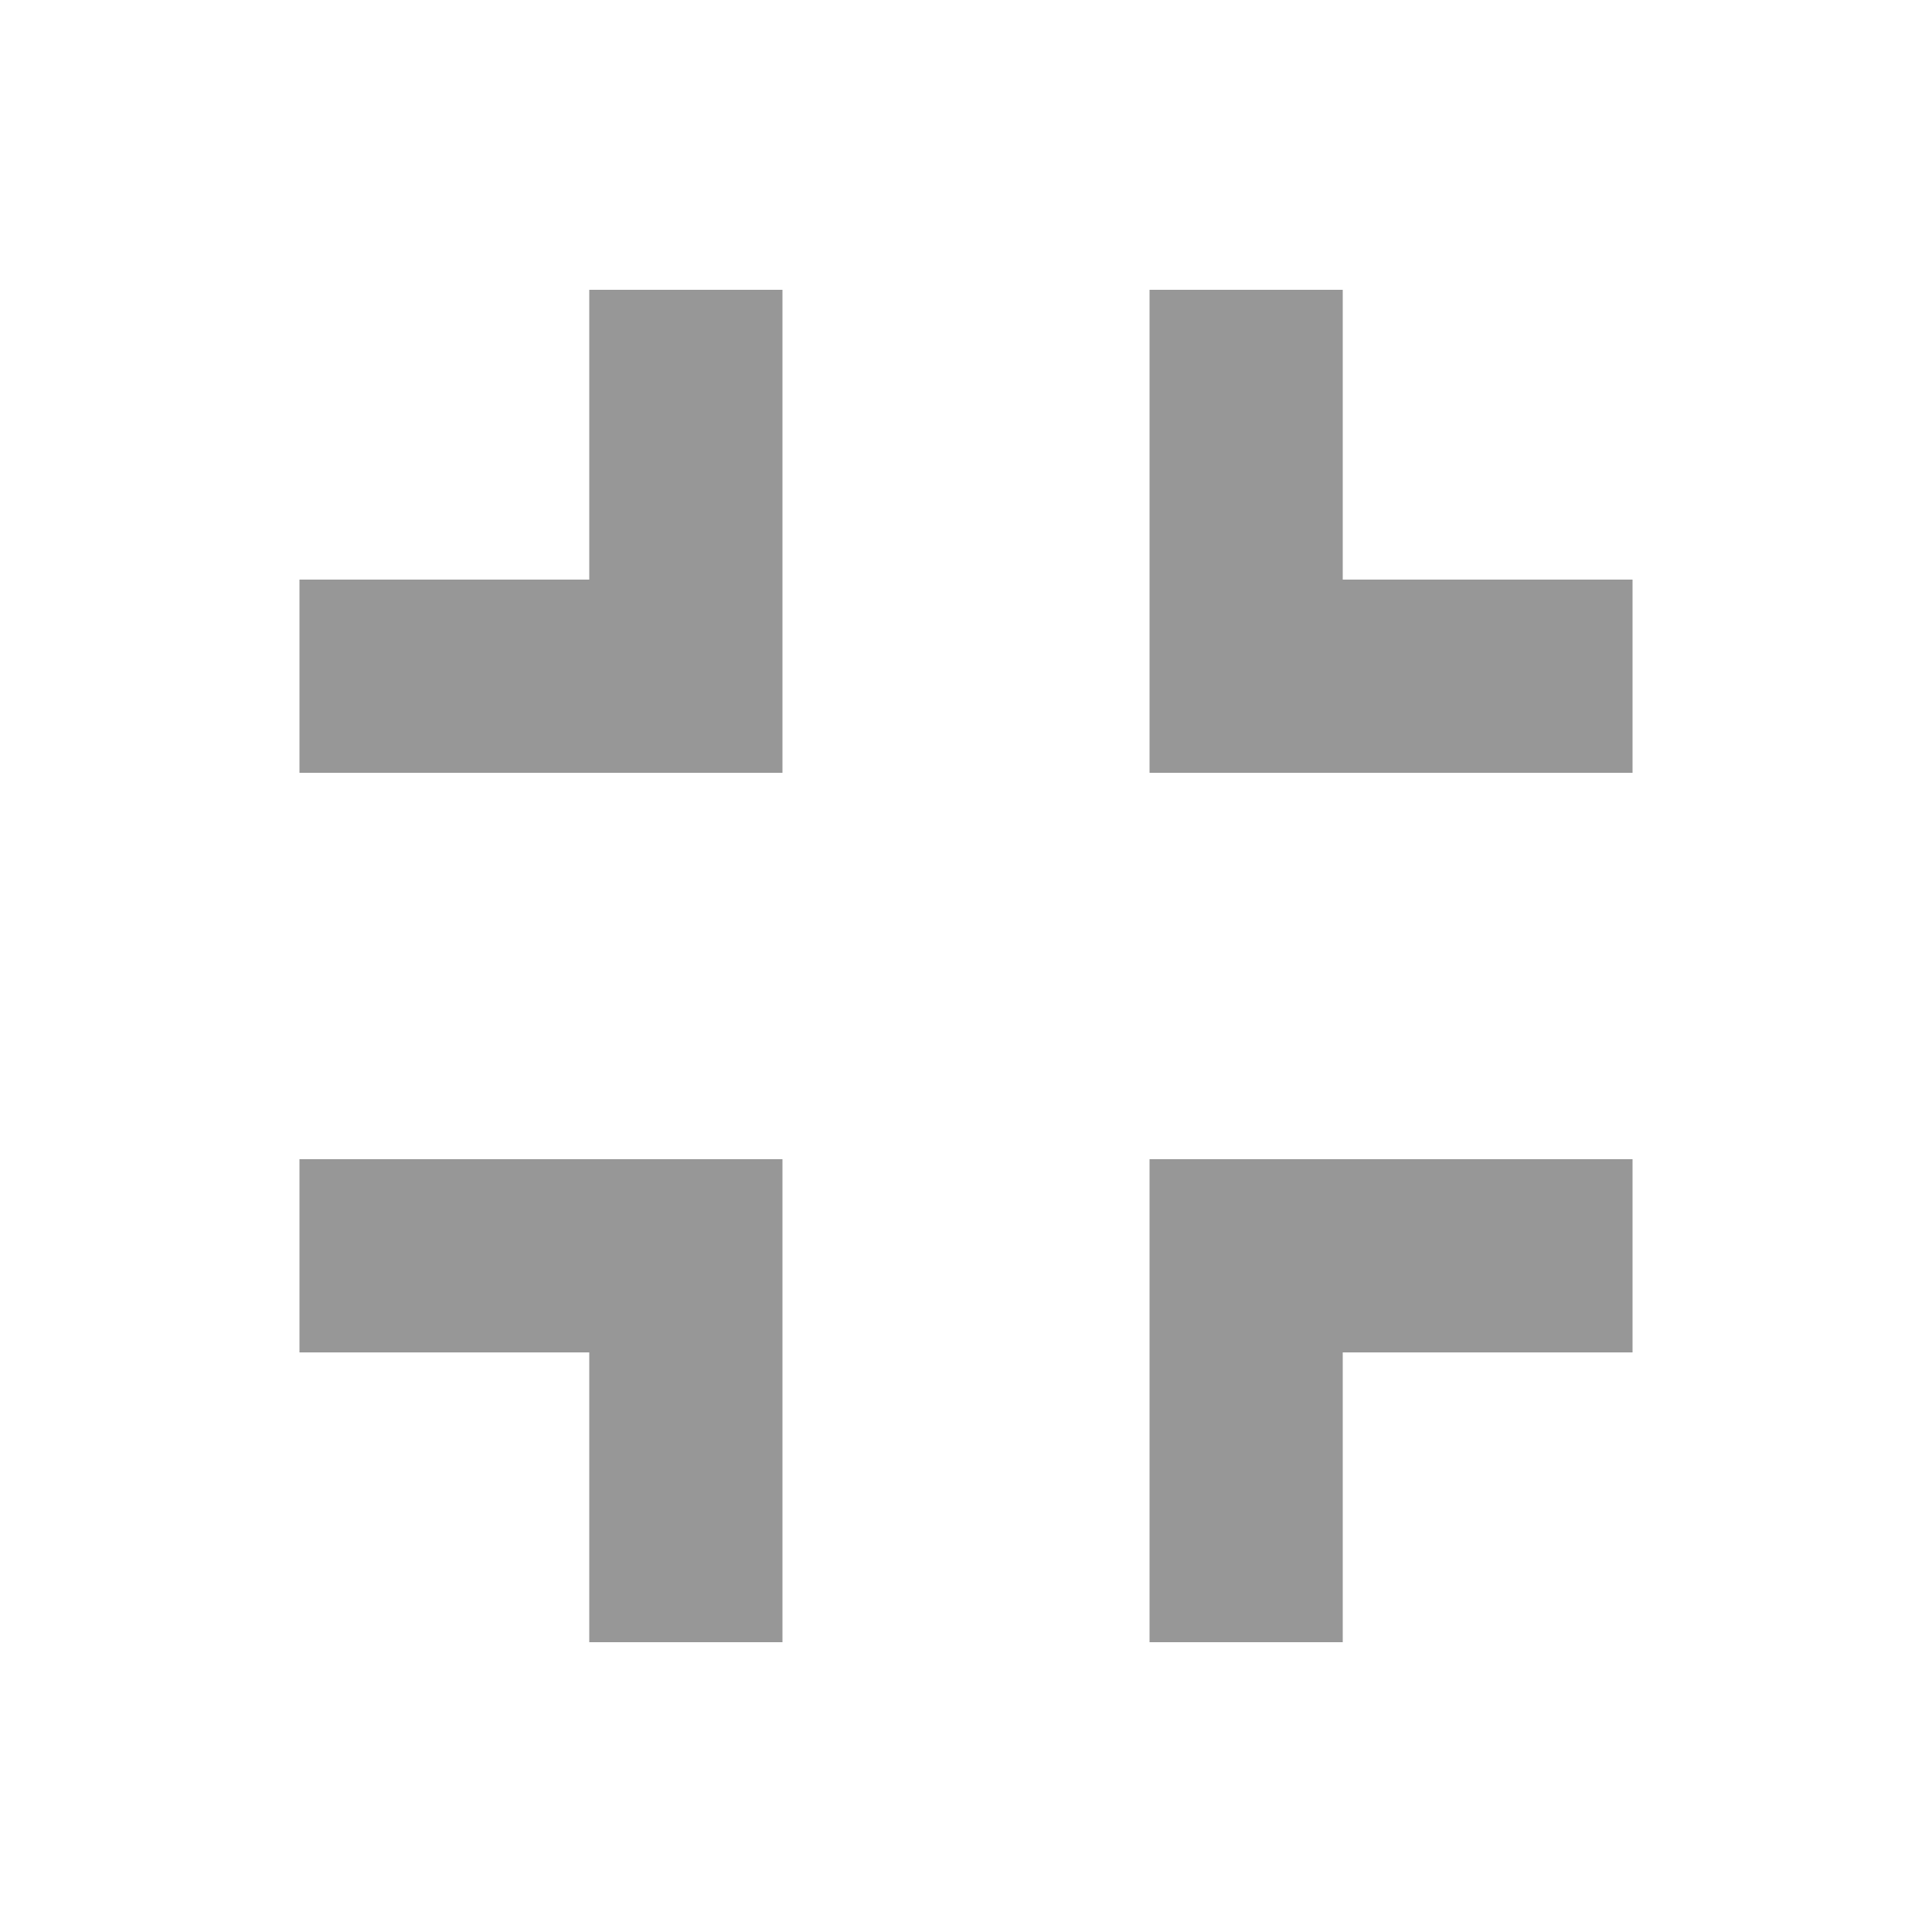
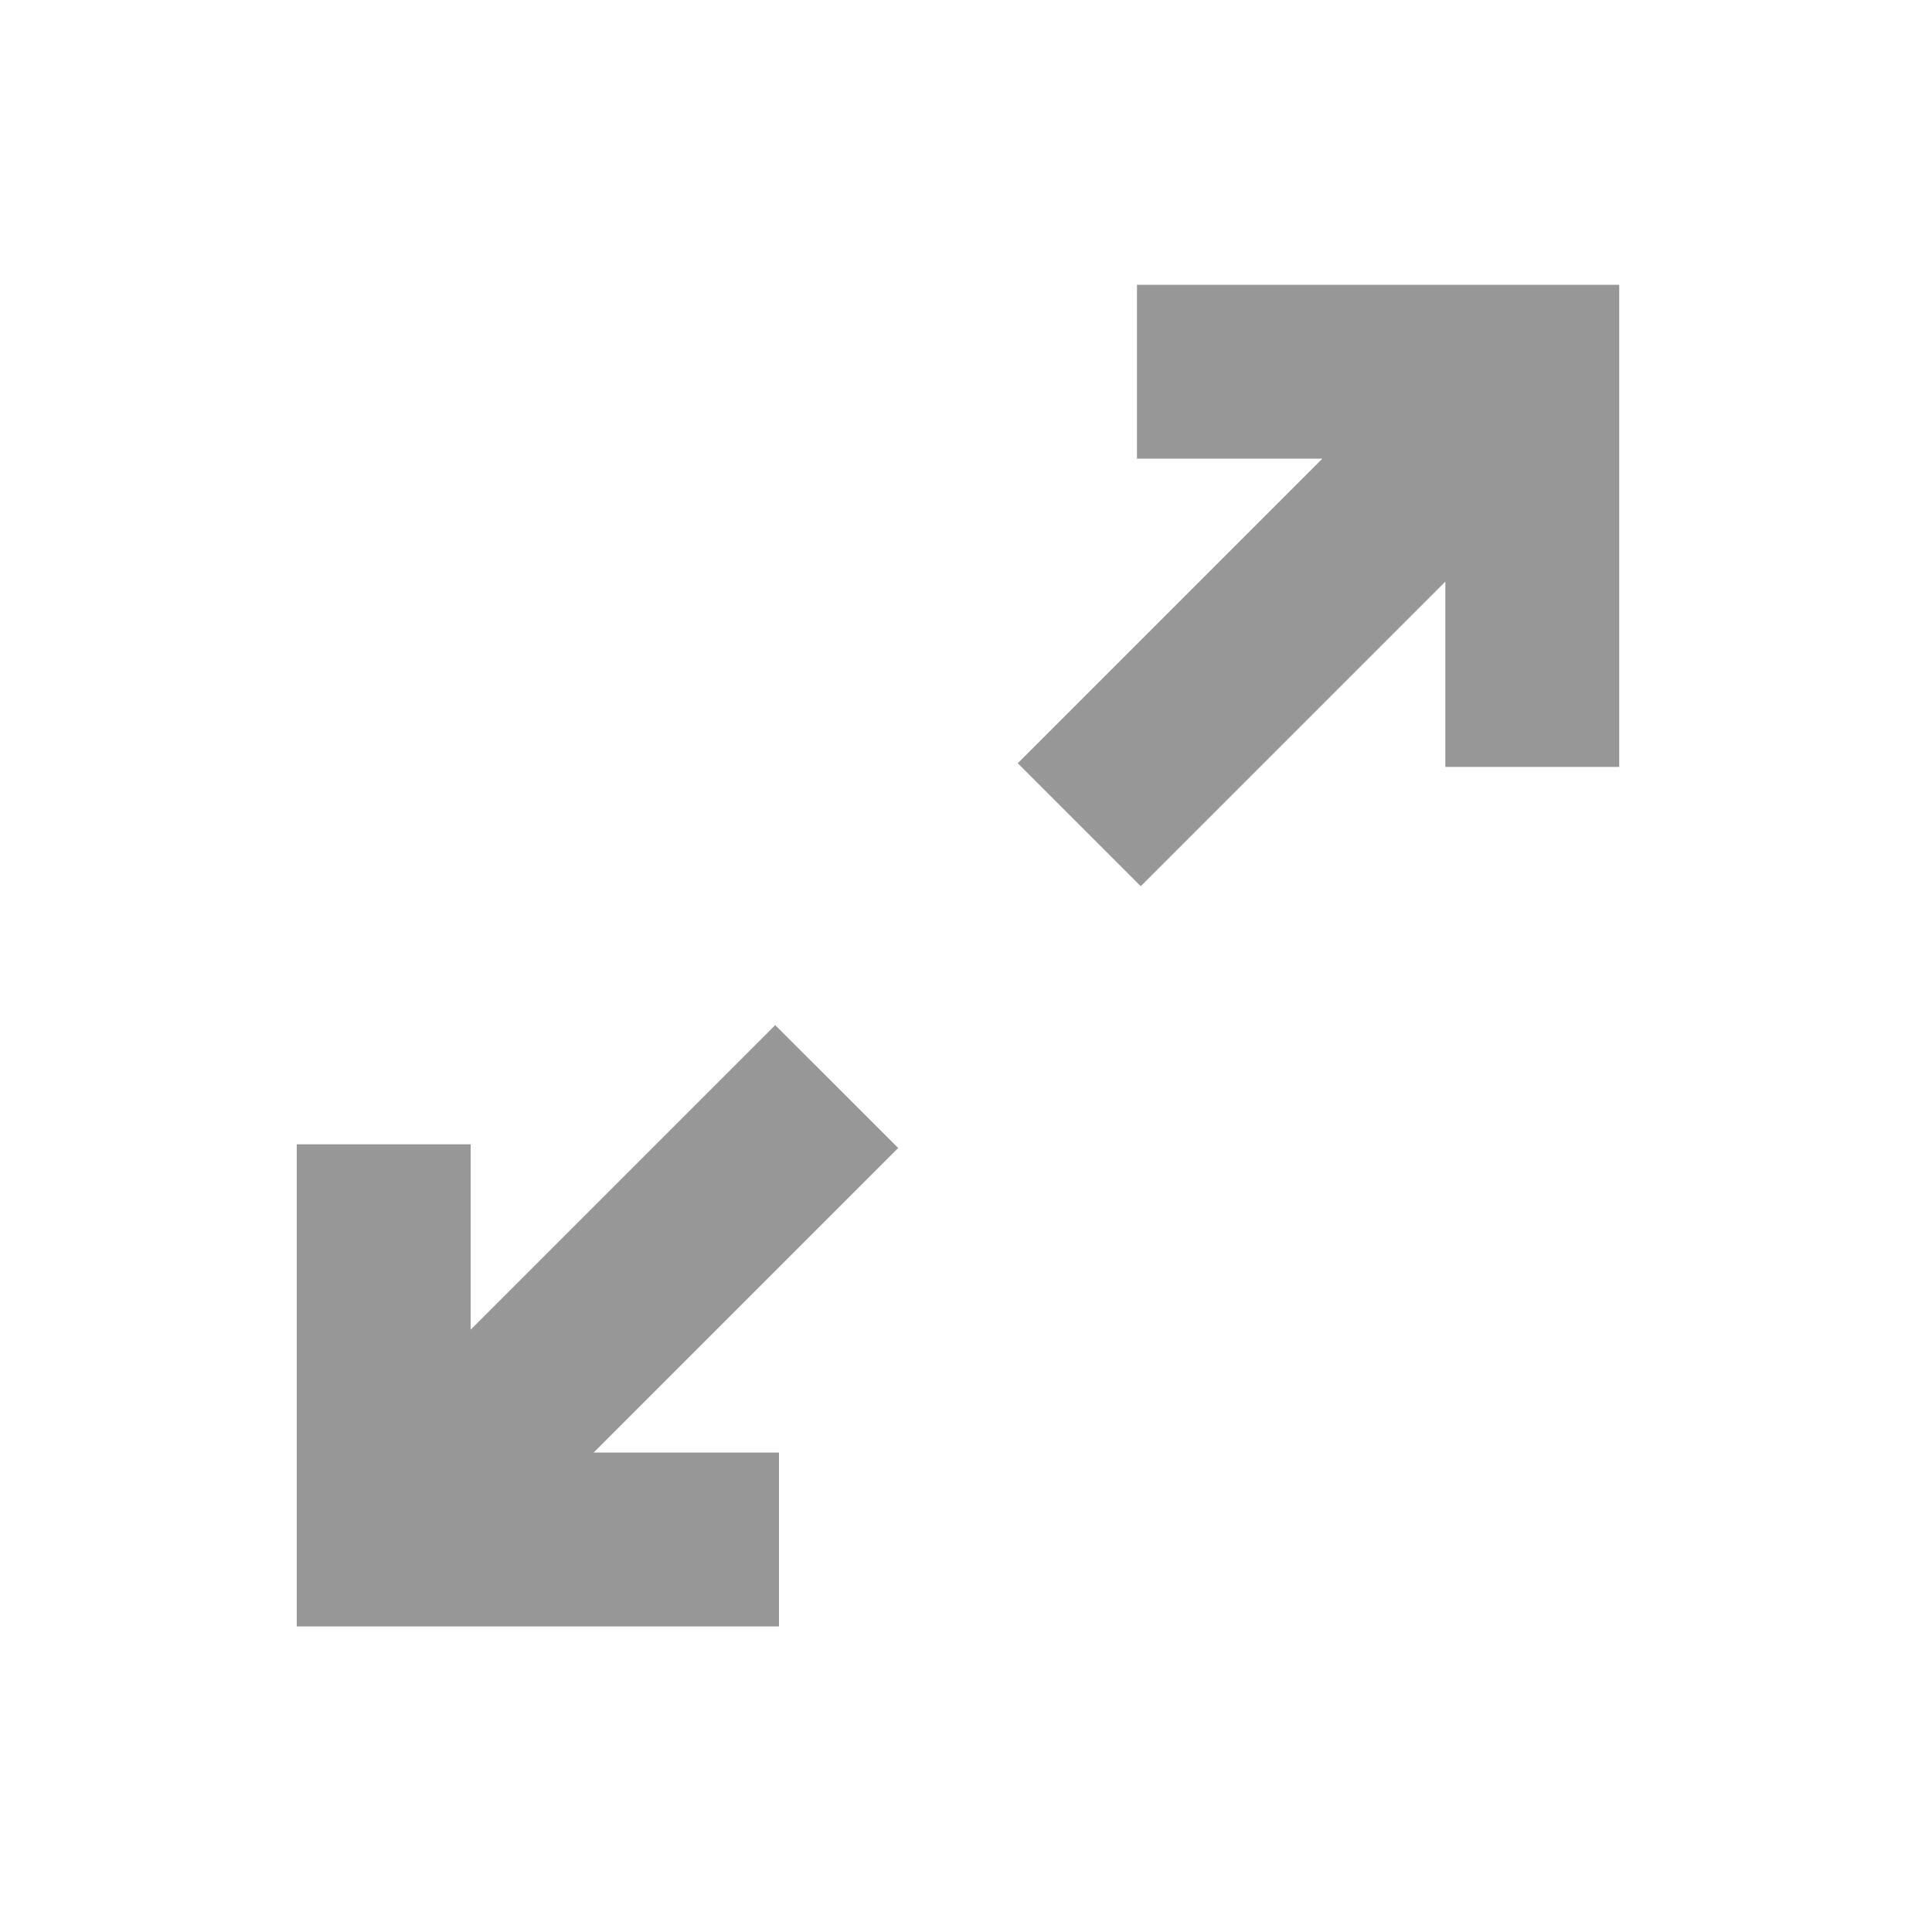
<svg xmlns="http://www.w3.org/2000/svg" id="Layer_1" data-name="Layer 1" viewBox="0 0 20 20">
-   <polygon points="6.1 3 8.1 3 8.1 8 3.1 8 3.1 6 6.1 6 6.1 3" fill="#979797" />
-   <polygon points="11.9 3 13.9 3 13.9 6 16.9 6 16.9 8 11.9 8 11.9 3" fill="#979797" />
-   <polygon points="11.9 12 16.9 12 16.9 14 13.9 14 13.9 17 11.9 17 11.9 12" fill="#979797" />
-   <polygon points="3.1 12 8.1 12 8.1 17 6.1 17 6.1 14 3.1 14 3.1 12" fill="#979797" />
+   <polygon points="11.77 4.748 11.77 2.948 16.762 2.948 16.762 7.939 14.962 7.939 14.962 6.021 11.809 9.174 10.536 7.901 13.689 4.748 11.77 4.748" fill="#979797" />
+   <polygon points="4.872 11.846 4.872 13.765 8.025 10.612 9.298 11.884 6.145 15.037 8.064 15.037 8.064 16.837 3.072 16.837 3.072 11.846 4.872 11.846" fill="#979797" />
</svg>
